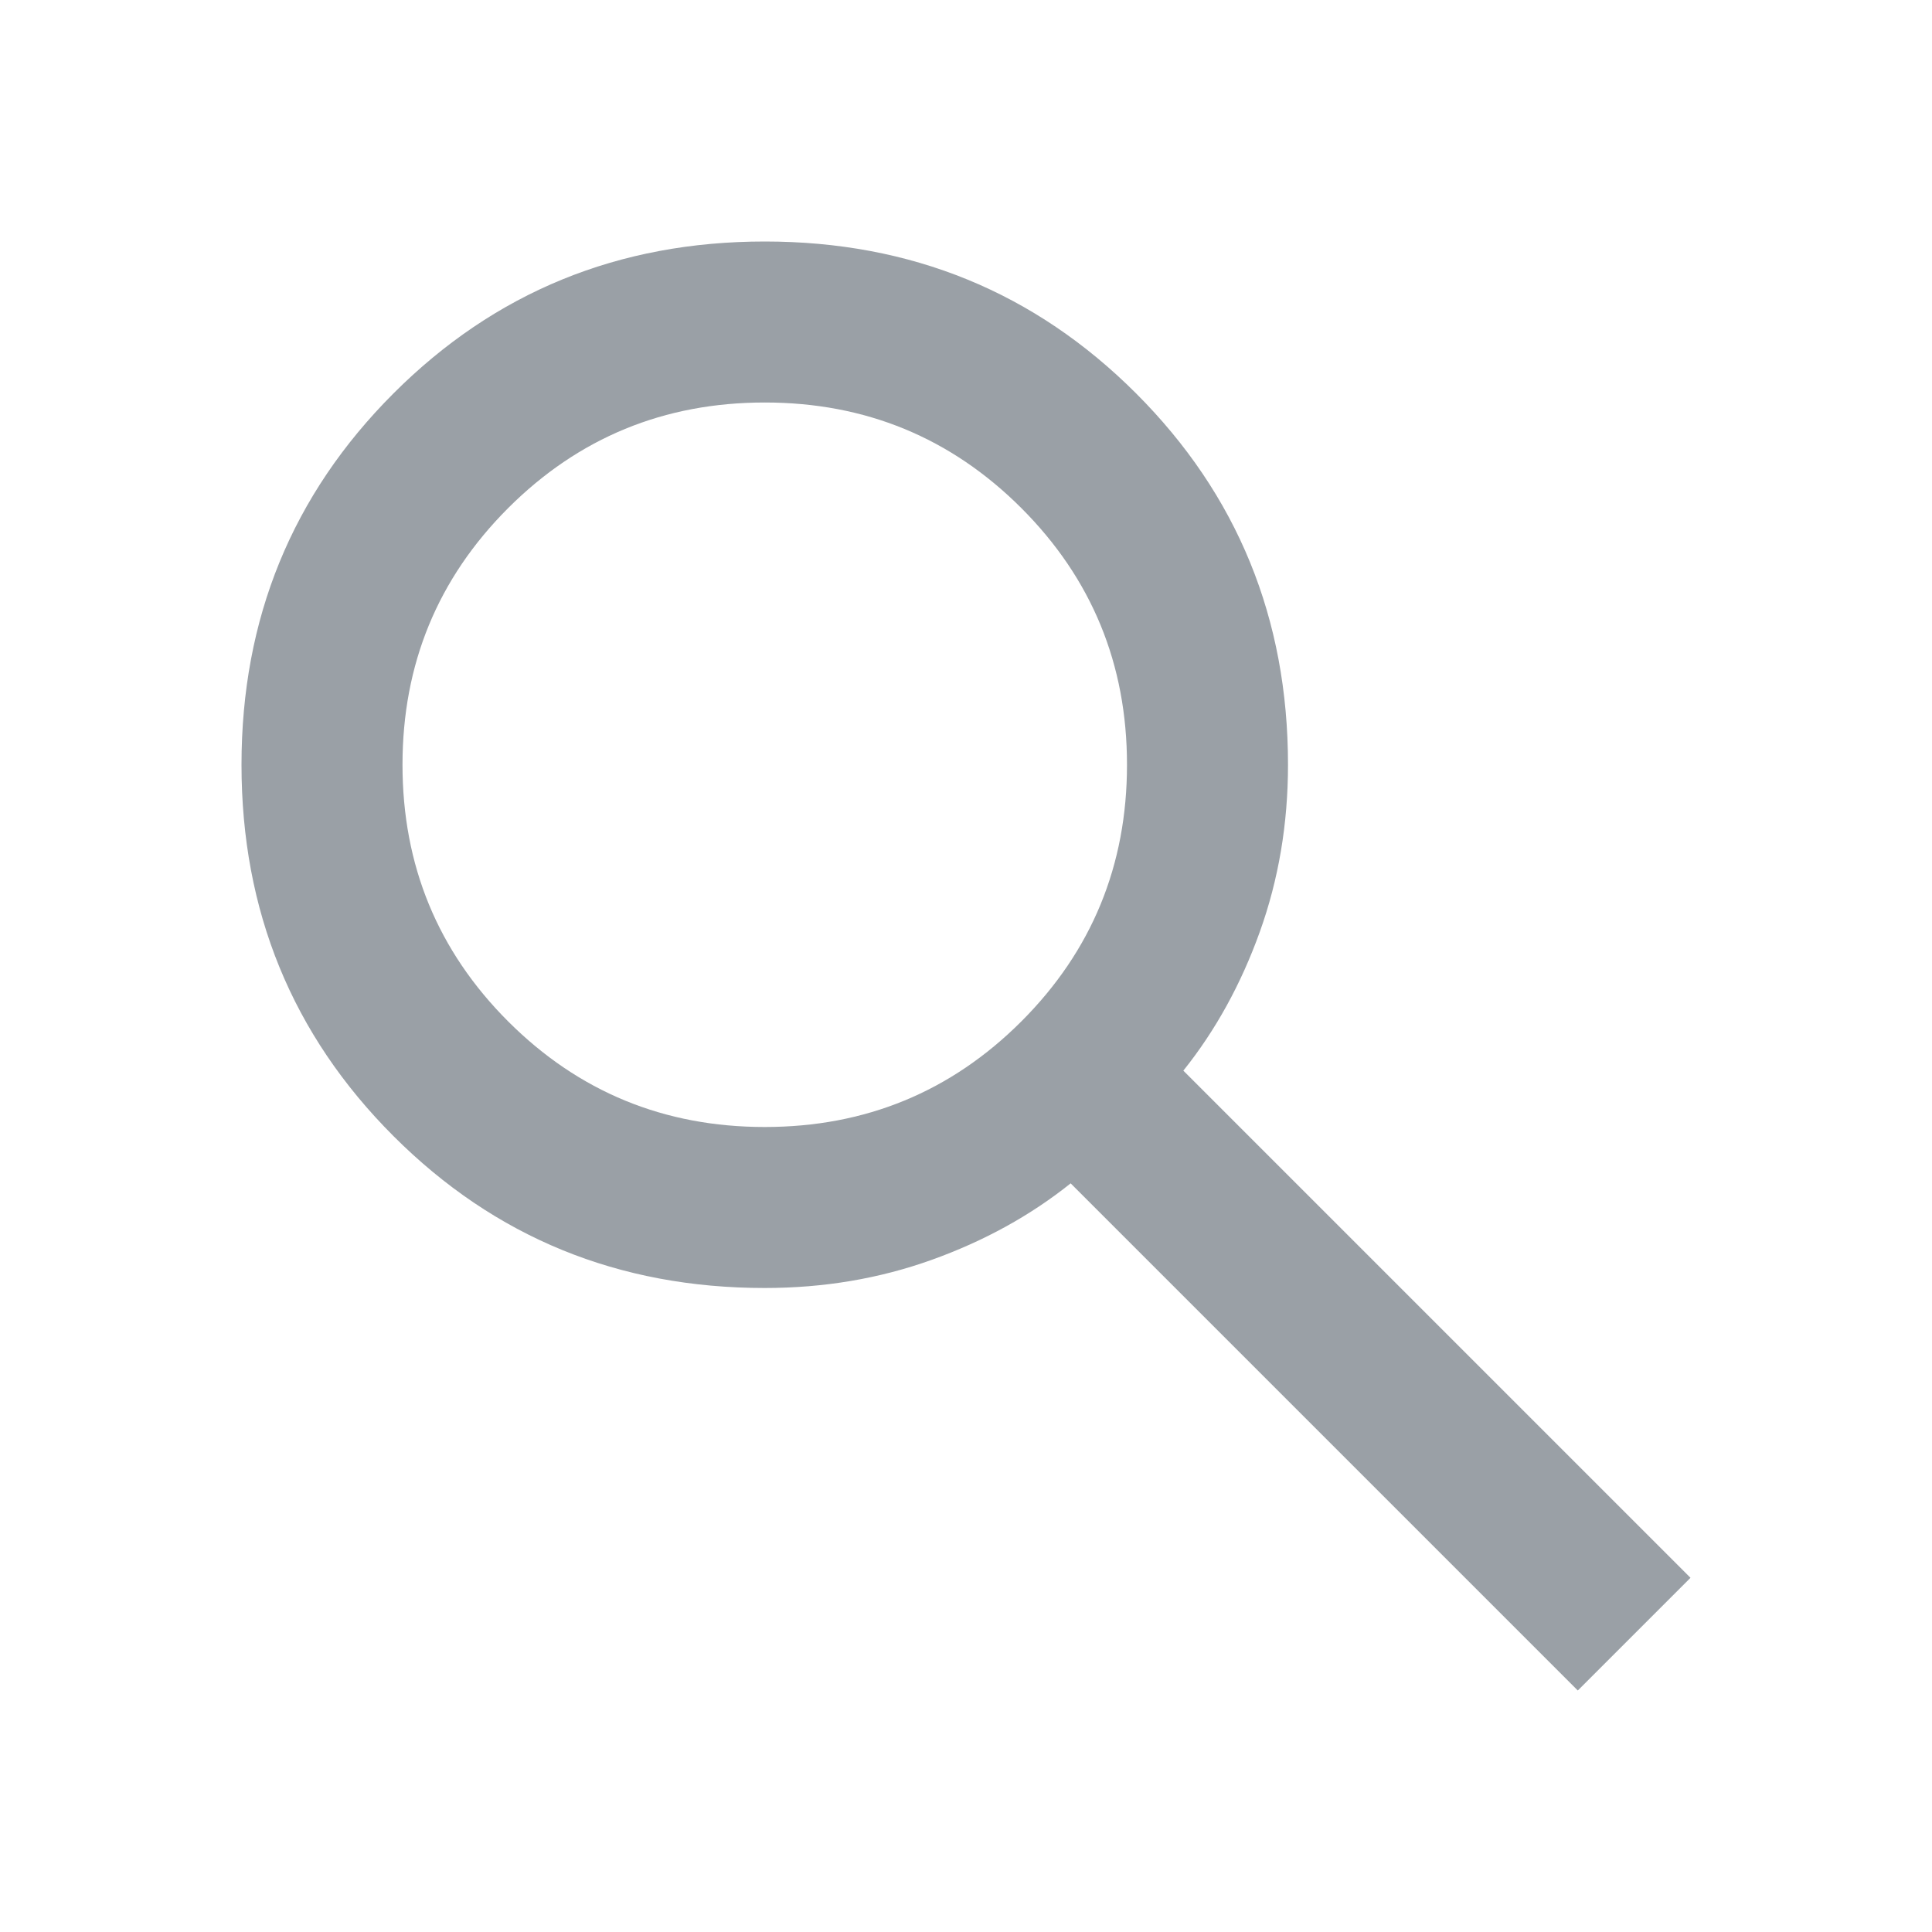
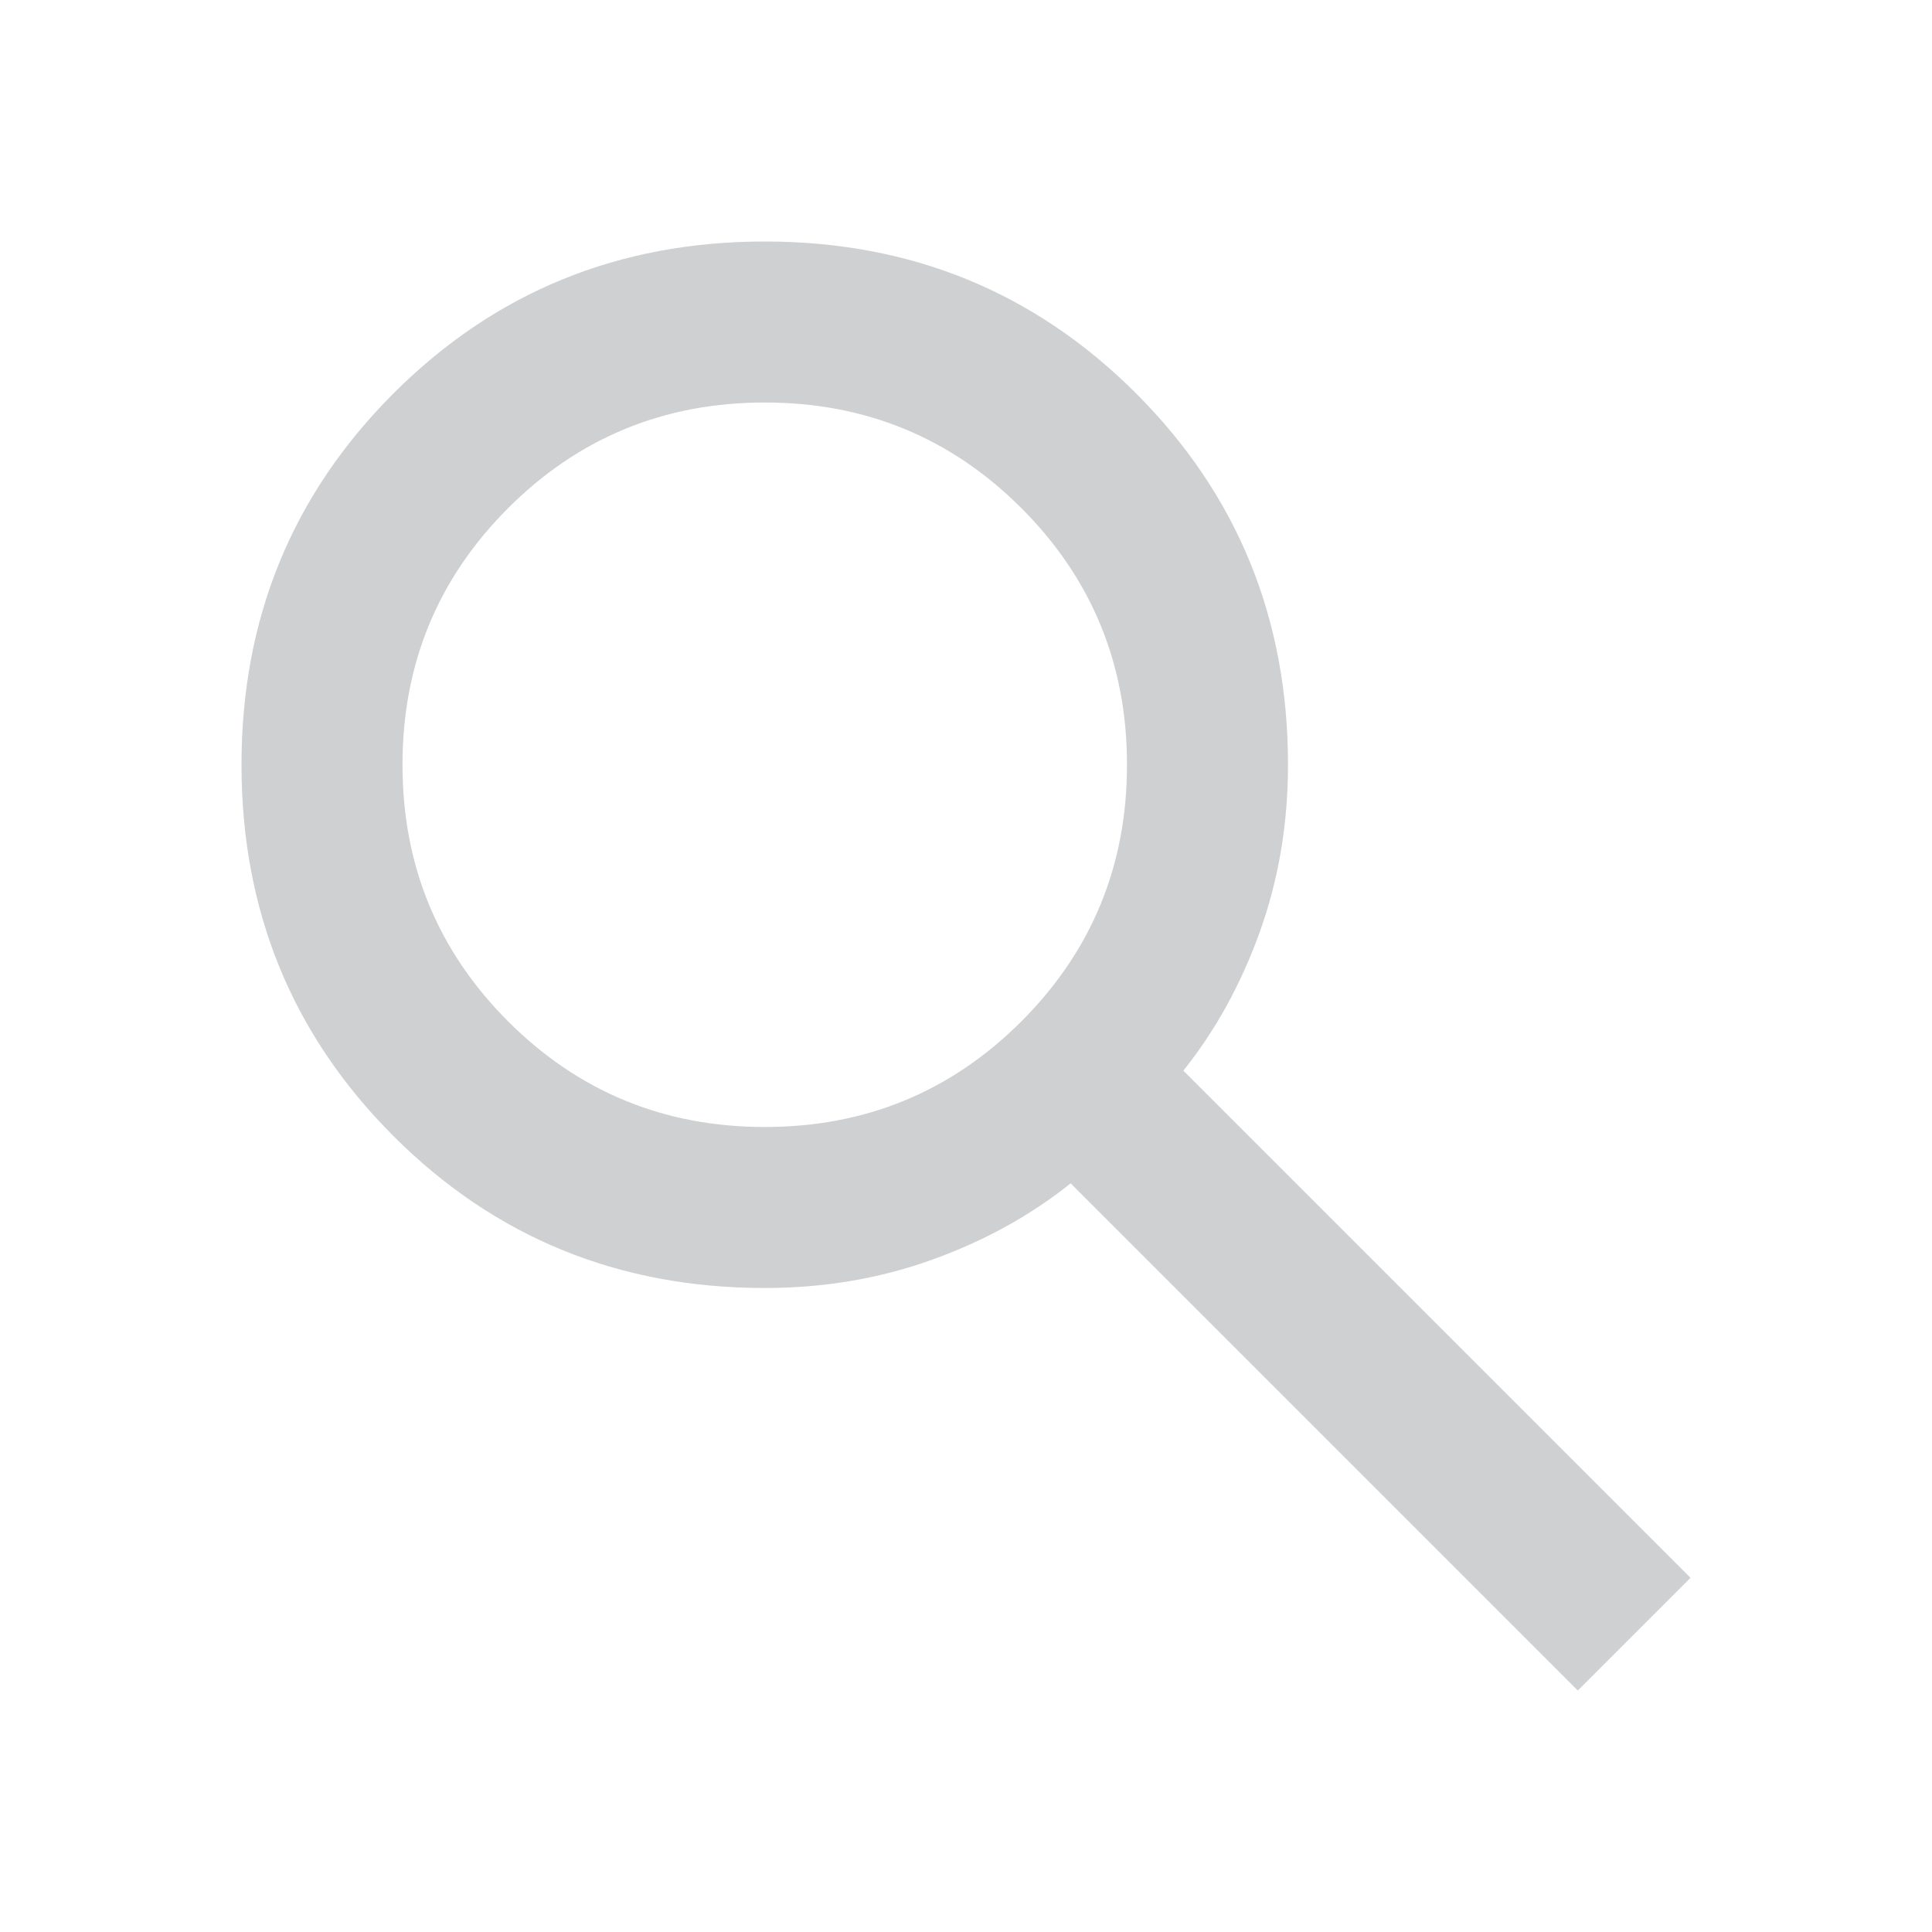
- <svg xmlns="http://www.w3.org/2000/svg" fill="#9aa0a6" height="24" width="24">
+ <svg xmlns="http://www.w3.org/2000/svg" fill="#cfd0d1" height="24" width="24">
  <path d="m19.6 21-6.3-6.3q-.75.6-1.725.95Q10.6 16 9.5 16q-2.725 0-4.612-1.887Q3 12.225 3 9.5q0-2.725 1.888-4.613Q6.775 3 9.5 3t4.613 1.887Q16 6.775 16 9.5q0 1.1-.35 2.075-.35.975-.95 1.725l6.3 6.3ZM9.5 14q1.875 0 3.188-1.312Q14 11.375 14 9.5q0-1.875-1.312-3.188Q11.375 5 9.5 5 7.625 5 6.312 6.312 5 7.625 5 9.5q0 1.875 1.312 3.188Q7.625 14 9.5 14Z" />
</svg>
